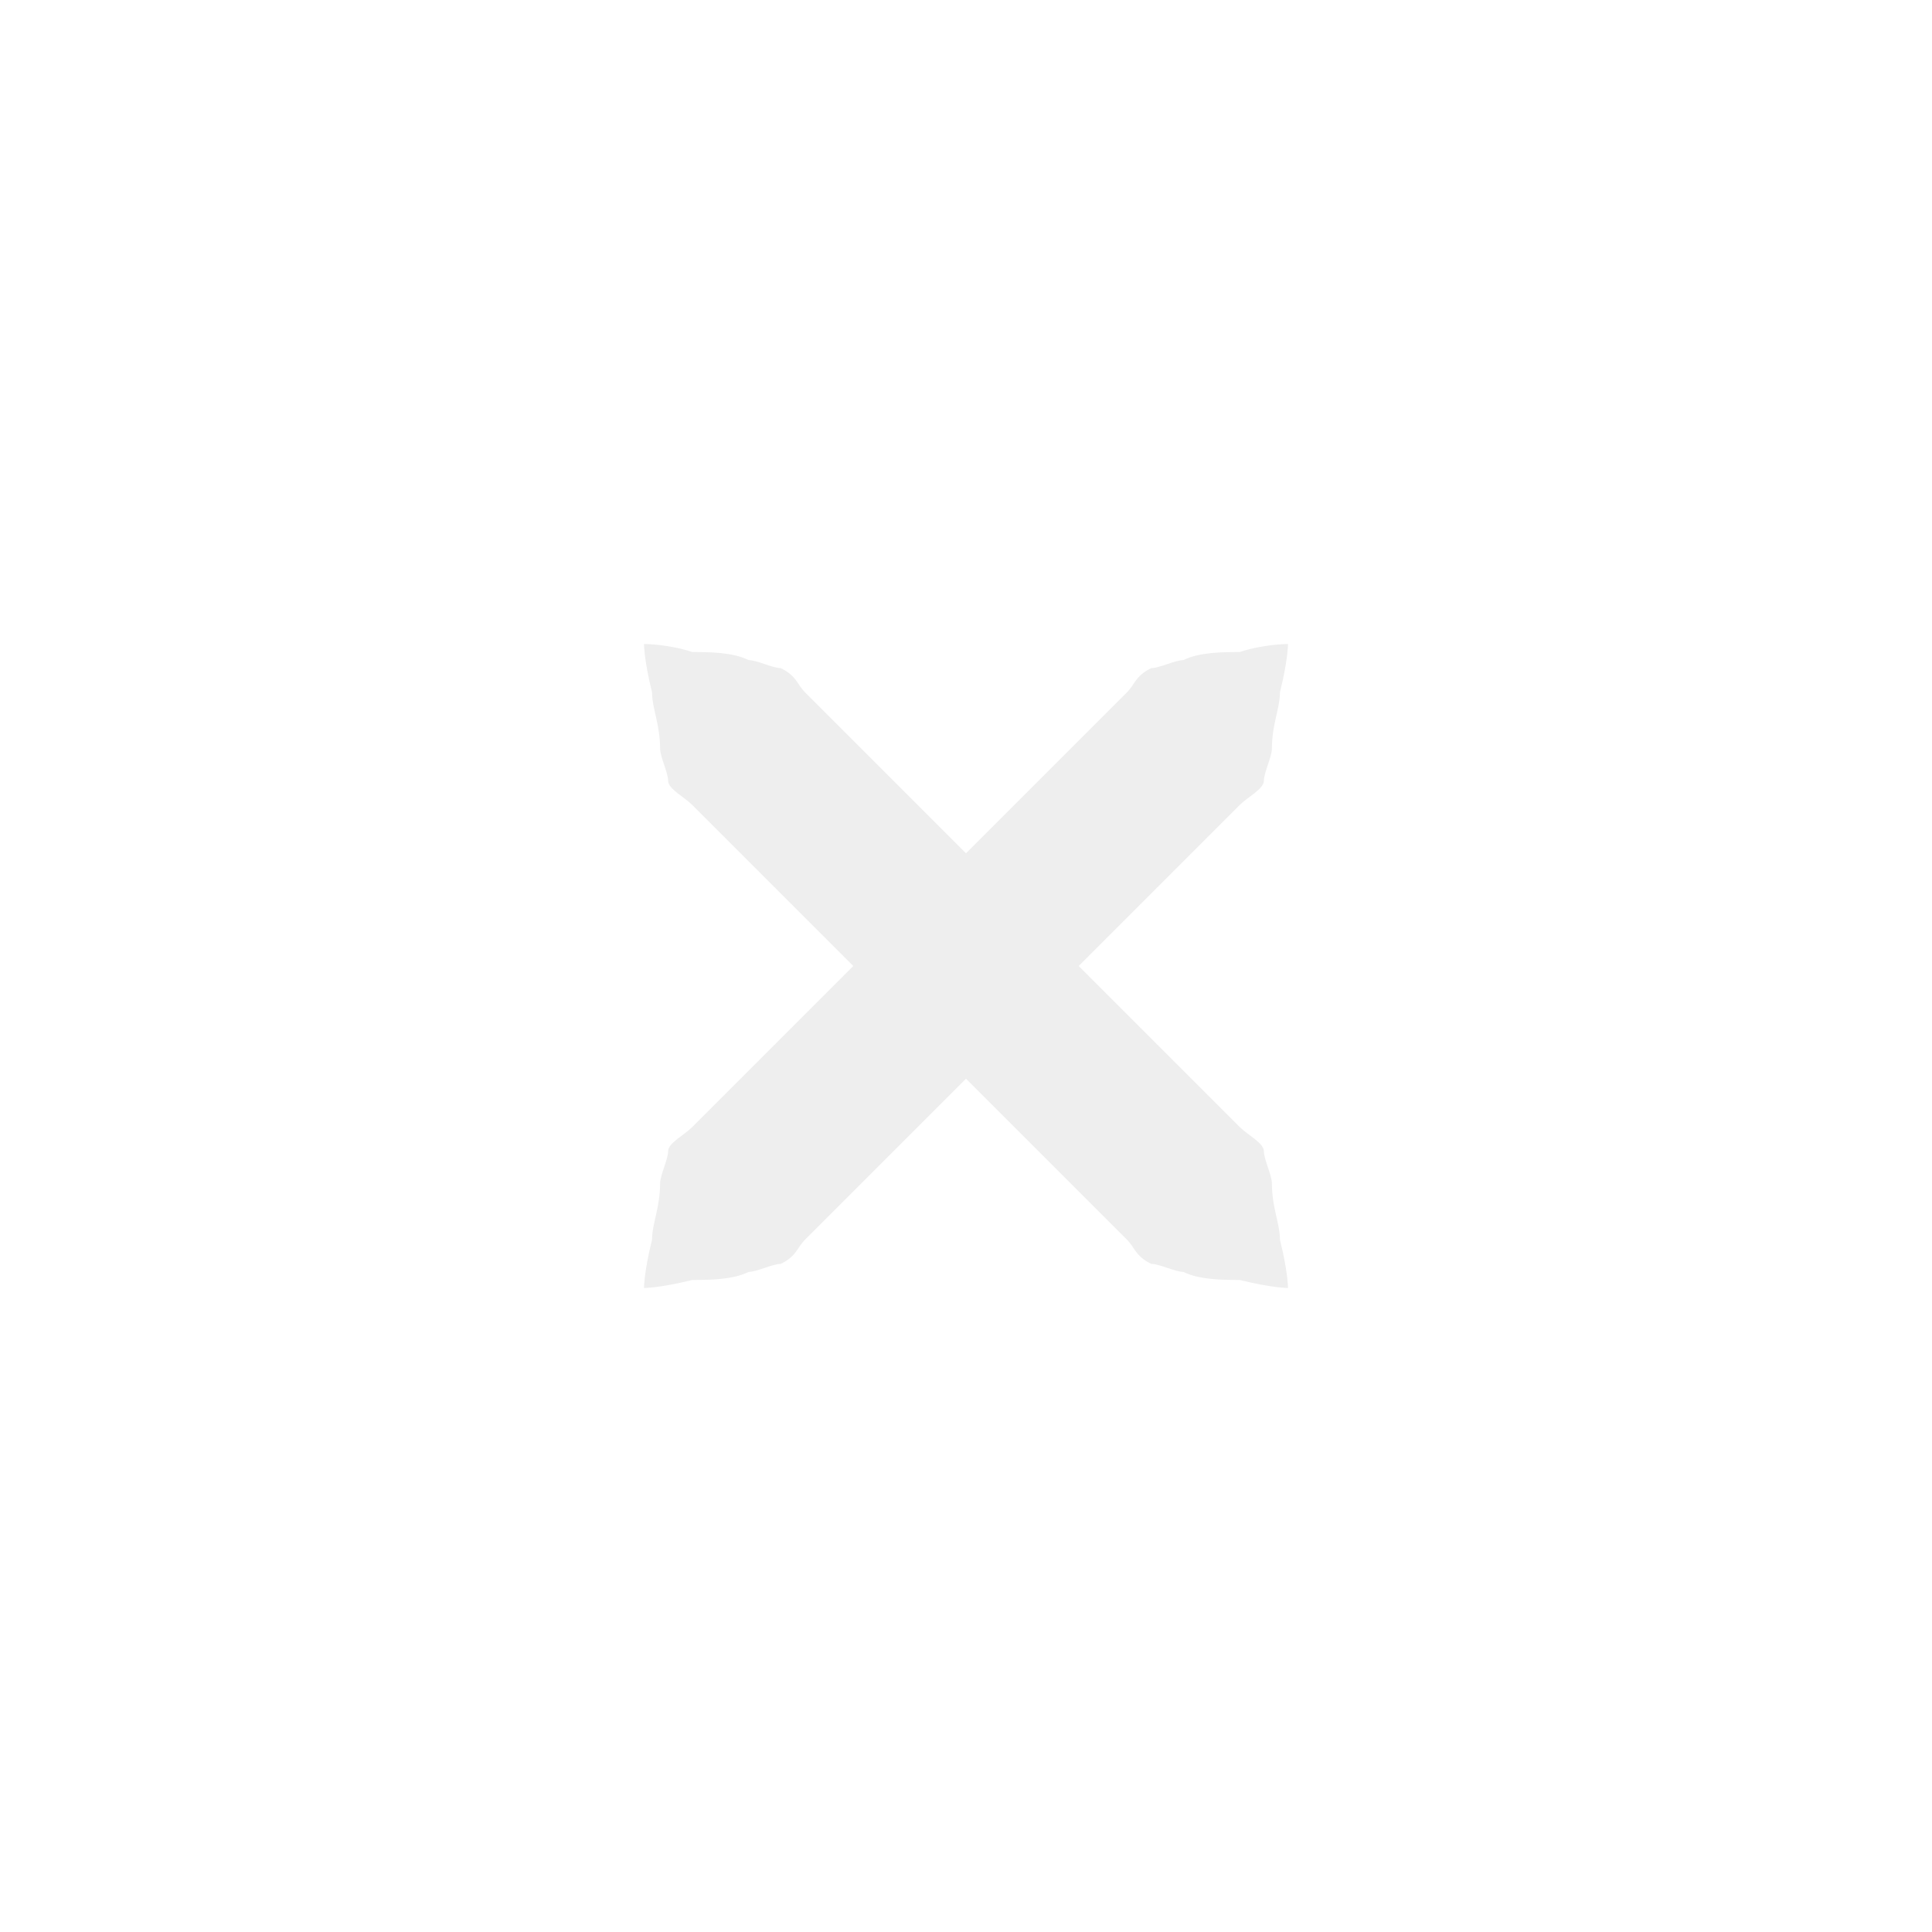
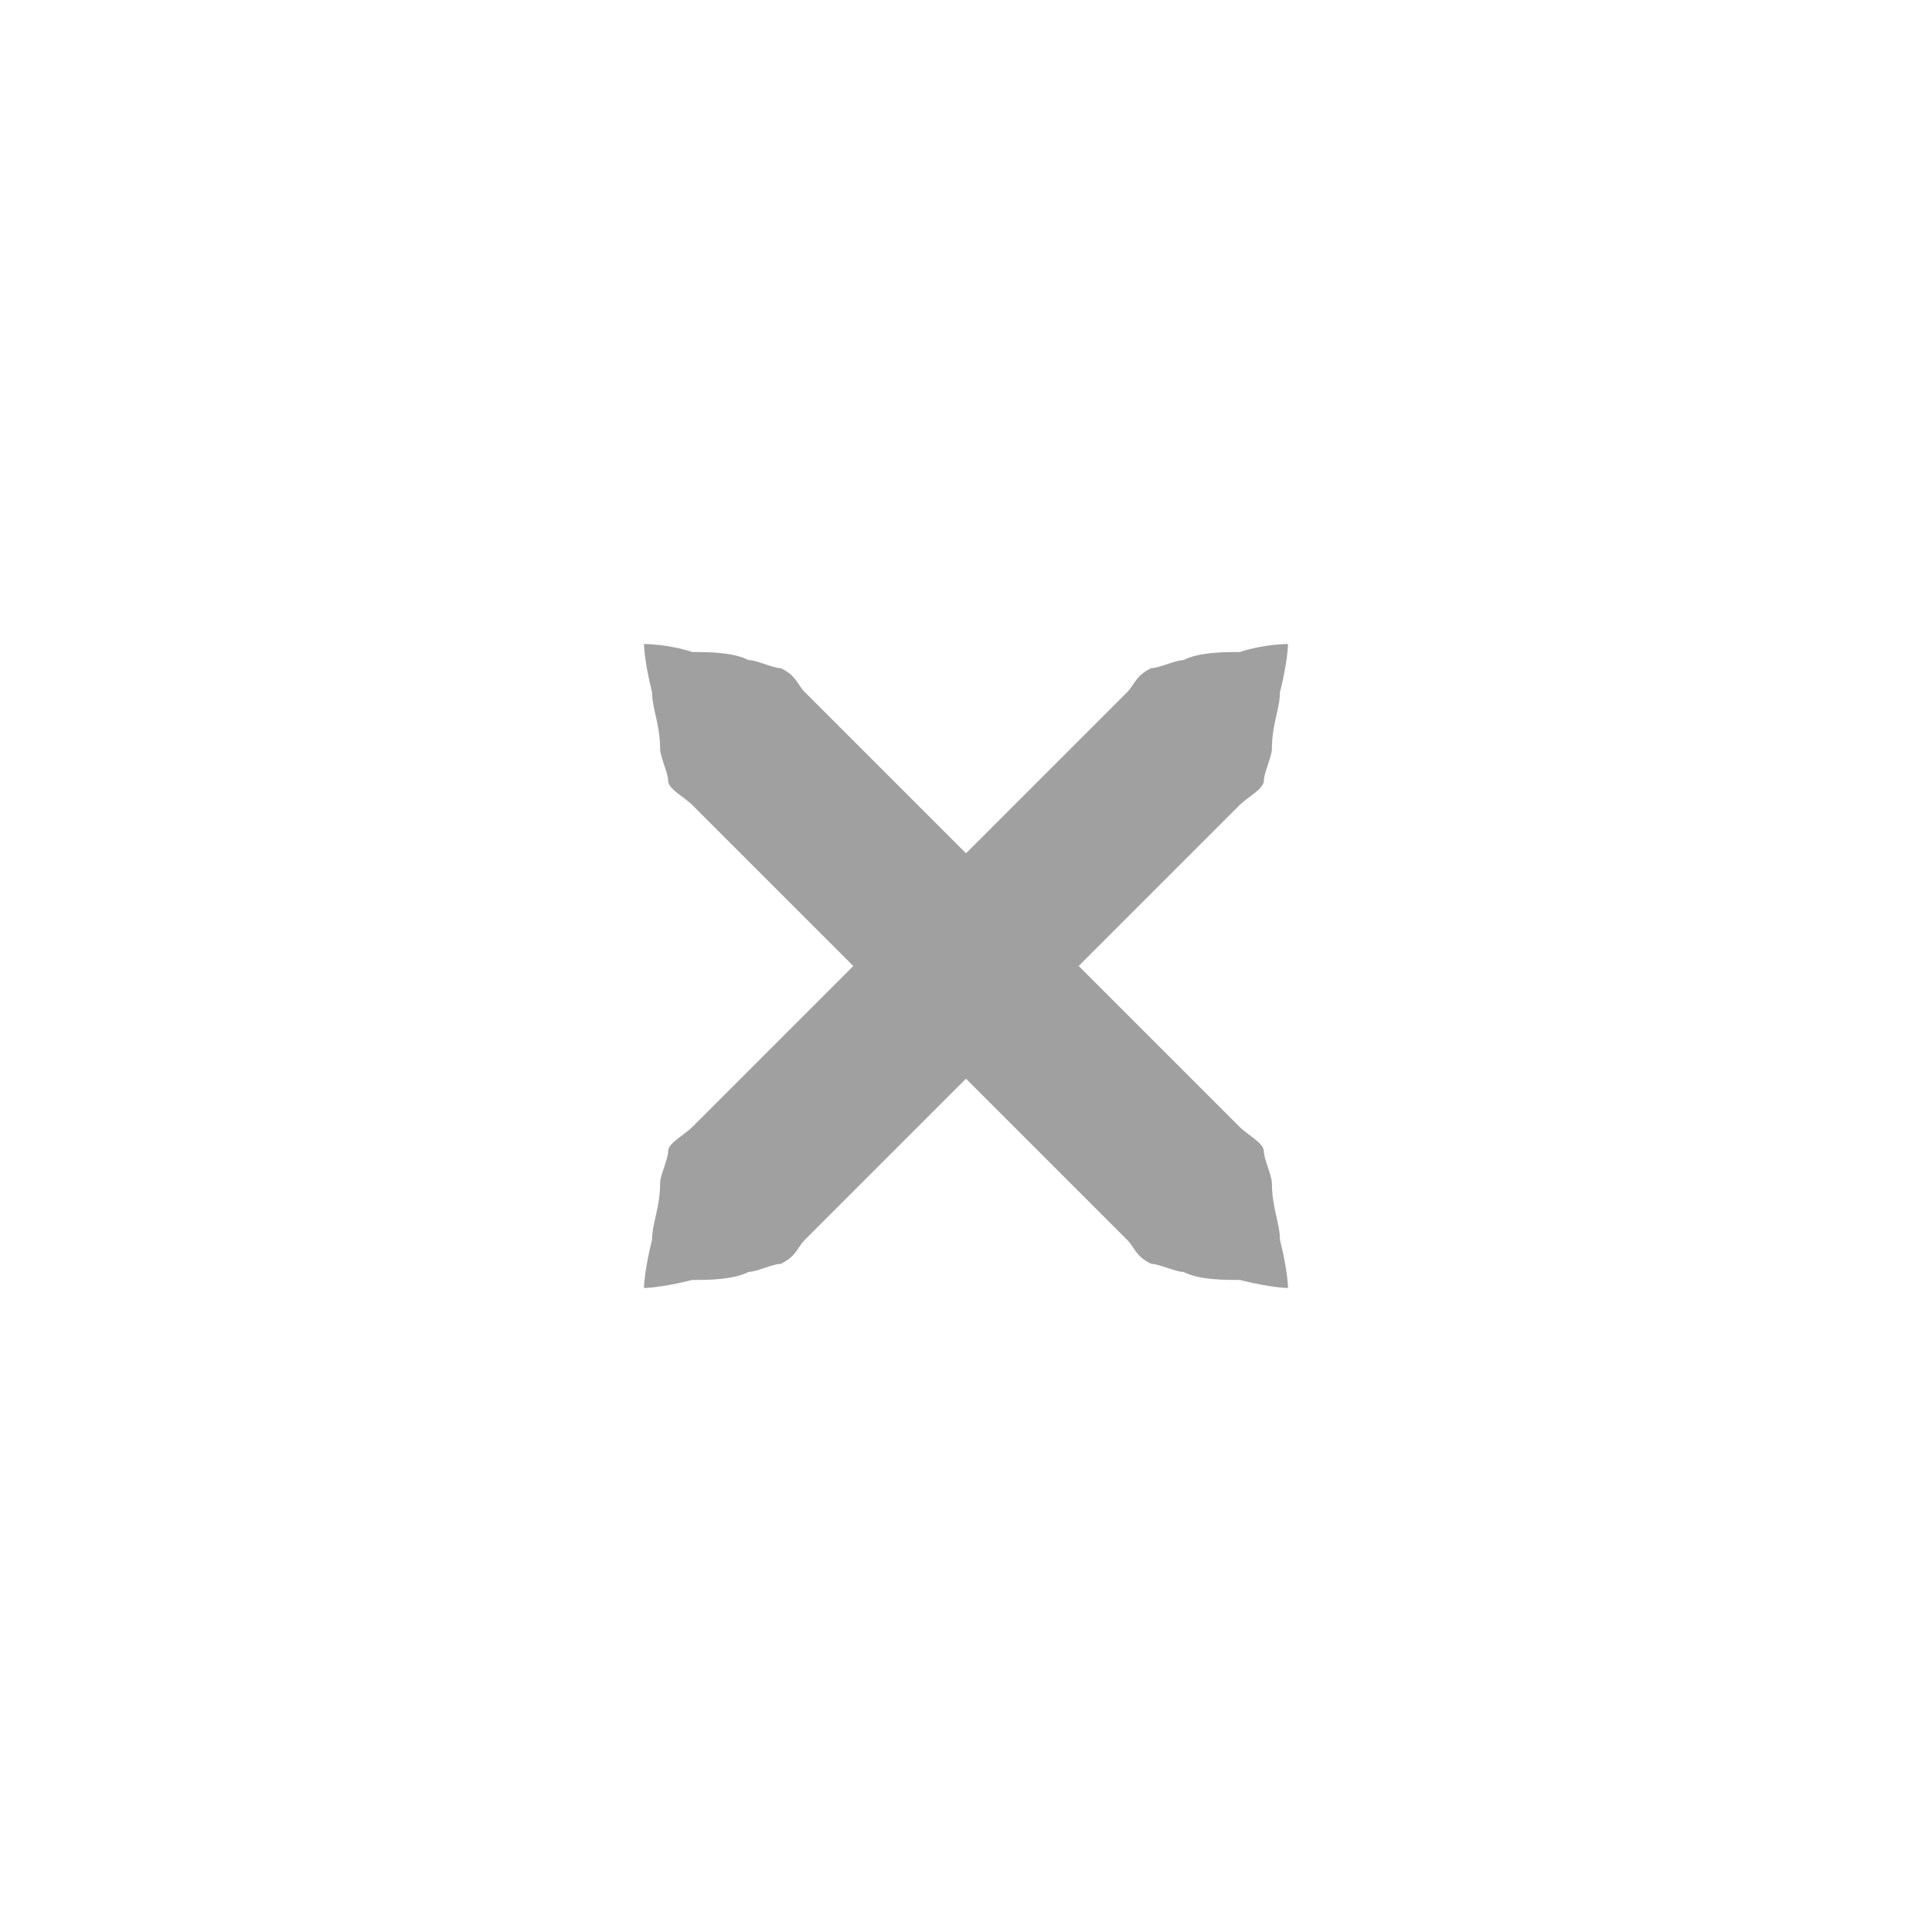
- <svg xmlns="http://www.w3.org/2000/svg" xmlns:xlink="http://www.w3.org/1999/xlink" version="1.1" x="0px" y="0px" width="24px" height="24px" viewBox="0 0 24 24">
-   <path id="a" fill="#eeeeee" d="M16,8c0,0,0,0.2-0.1,0.6c0,0.2-0.1,0.4-0.1,0.7c0,0.1-0.1,0.3-0.1,0.4c0,0.1-0.2,0.2-0.3,0.3c-0.7,0.7-1.7,1.7-2.7,2.7c-1,1-2,2-2.7,2.7c-0.1,0.1-0.1,0.2-0.3,0.3c-0.1,0-0.3,0.1-0.4,0.1c-0.2,0.1-0.5,0.1-0.7,0.1C8.2,16,8,16,8,16s0-0.2,0.1-0.6c0-0.2,0.1-0.4,0.1-0.7c0-0.1,0.1-0.3,0.1-0.4c0-0.1,0.2-0.2,0.3-0.3c0.7-0.7,1.7-1.7,2.7-2.7c1-1,2-2,2.7-2.7c0.1-0.1,0.1-0.2,0.3-0.3c0.1,0,0.3-0.1,0.4-0.1c0.2-0.1,0.5-0.1,0.7-0.1C15.7,8,16,8,16,8z" />
-   <use xlink:href="#a" transform="matrix(-1,0,0,1,24,0)" />
+ <svg xmlns="http://www.w3.org/2000/svg" xmlns:xlink="http://www.w3.org/1999/xlink" version="1.1" x="0px" y="0px" width="24px" height="24px" viewBox="0 0 24 24" id="svg2">
+   <defs id="defs9" />
+   <path id="a" fill="#eeeeee" d="M16,8c0,0,0,0.2-0.1,0.6c0,0.2-0.1,0.4-0.1,0.7c0,0.1-0.1,0.3-0.1,0.4c0,0.1-0.2,0.2-0.3,0.3c-0.7,0.7-1.7,1.7-2.7,2.7c-1,1-2,2-2.7,2.7c-0.1,0.1-0.1,0.2-0.3,0.3c-0.1,0-0.3,0.1-0.4,0.1c-0.2,0.1-0.5,0.1-0.7,0.1C8.2,16,8,16,8,16s0-0.2,0.1-0.6c0-0.2,0.1-0.4,0.1-0.7c0-0.1,0.1-0.3,0.1-0.4c0-0.1,0.2-0.2,0.3-0.3c0.7-0.7,1.7-1.7,2.7-2.7c1-1,2-2,2.7-2.7c0.1-0.1,0.1-0.2,0.3-0.3c0.1,0,0.3-0.1,0.4-0.1c0.2-0.1,0.5-0.1,0.7-0.1C15.7,8,16,8,16,8z" style="fill:#a0a0a0;fill-opacity:1" />
+   <use xlink:href="#a" transform="matrix(-1,0,0,1,24,0)" id="use5" />
</svg>
